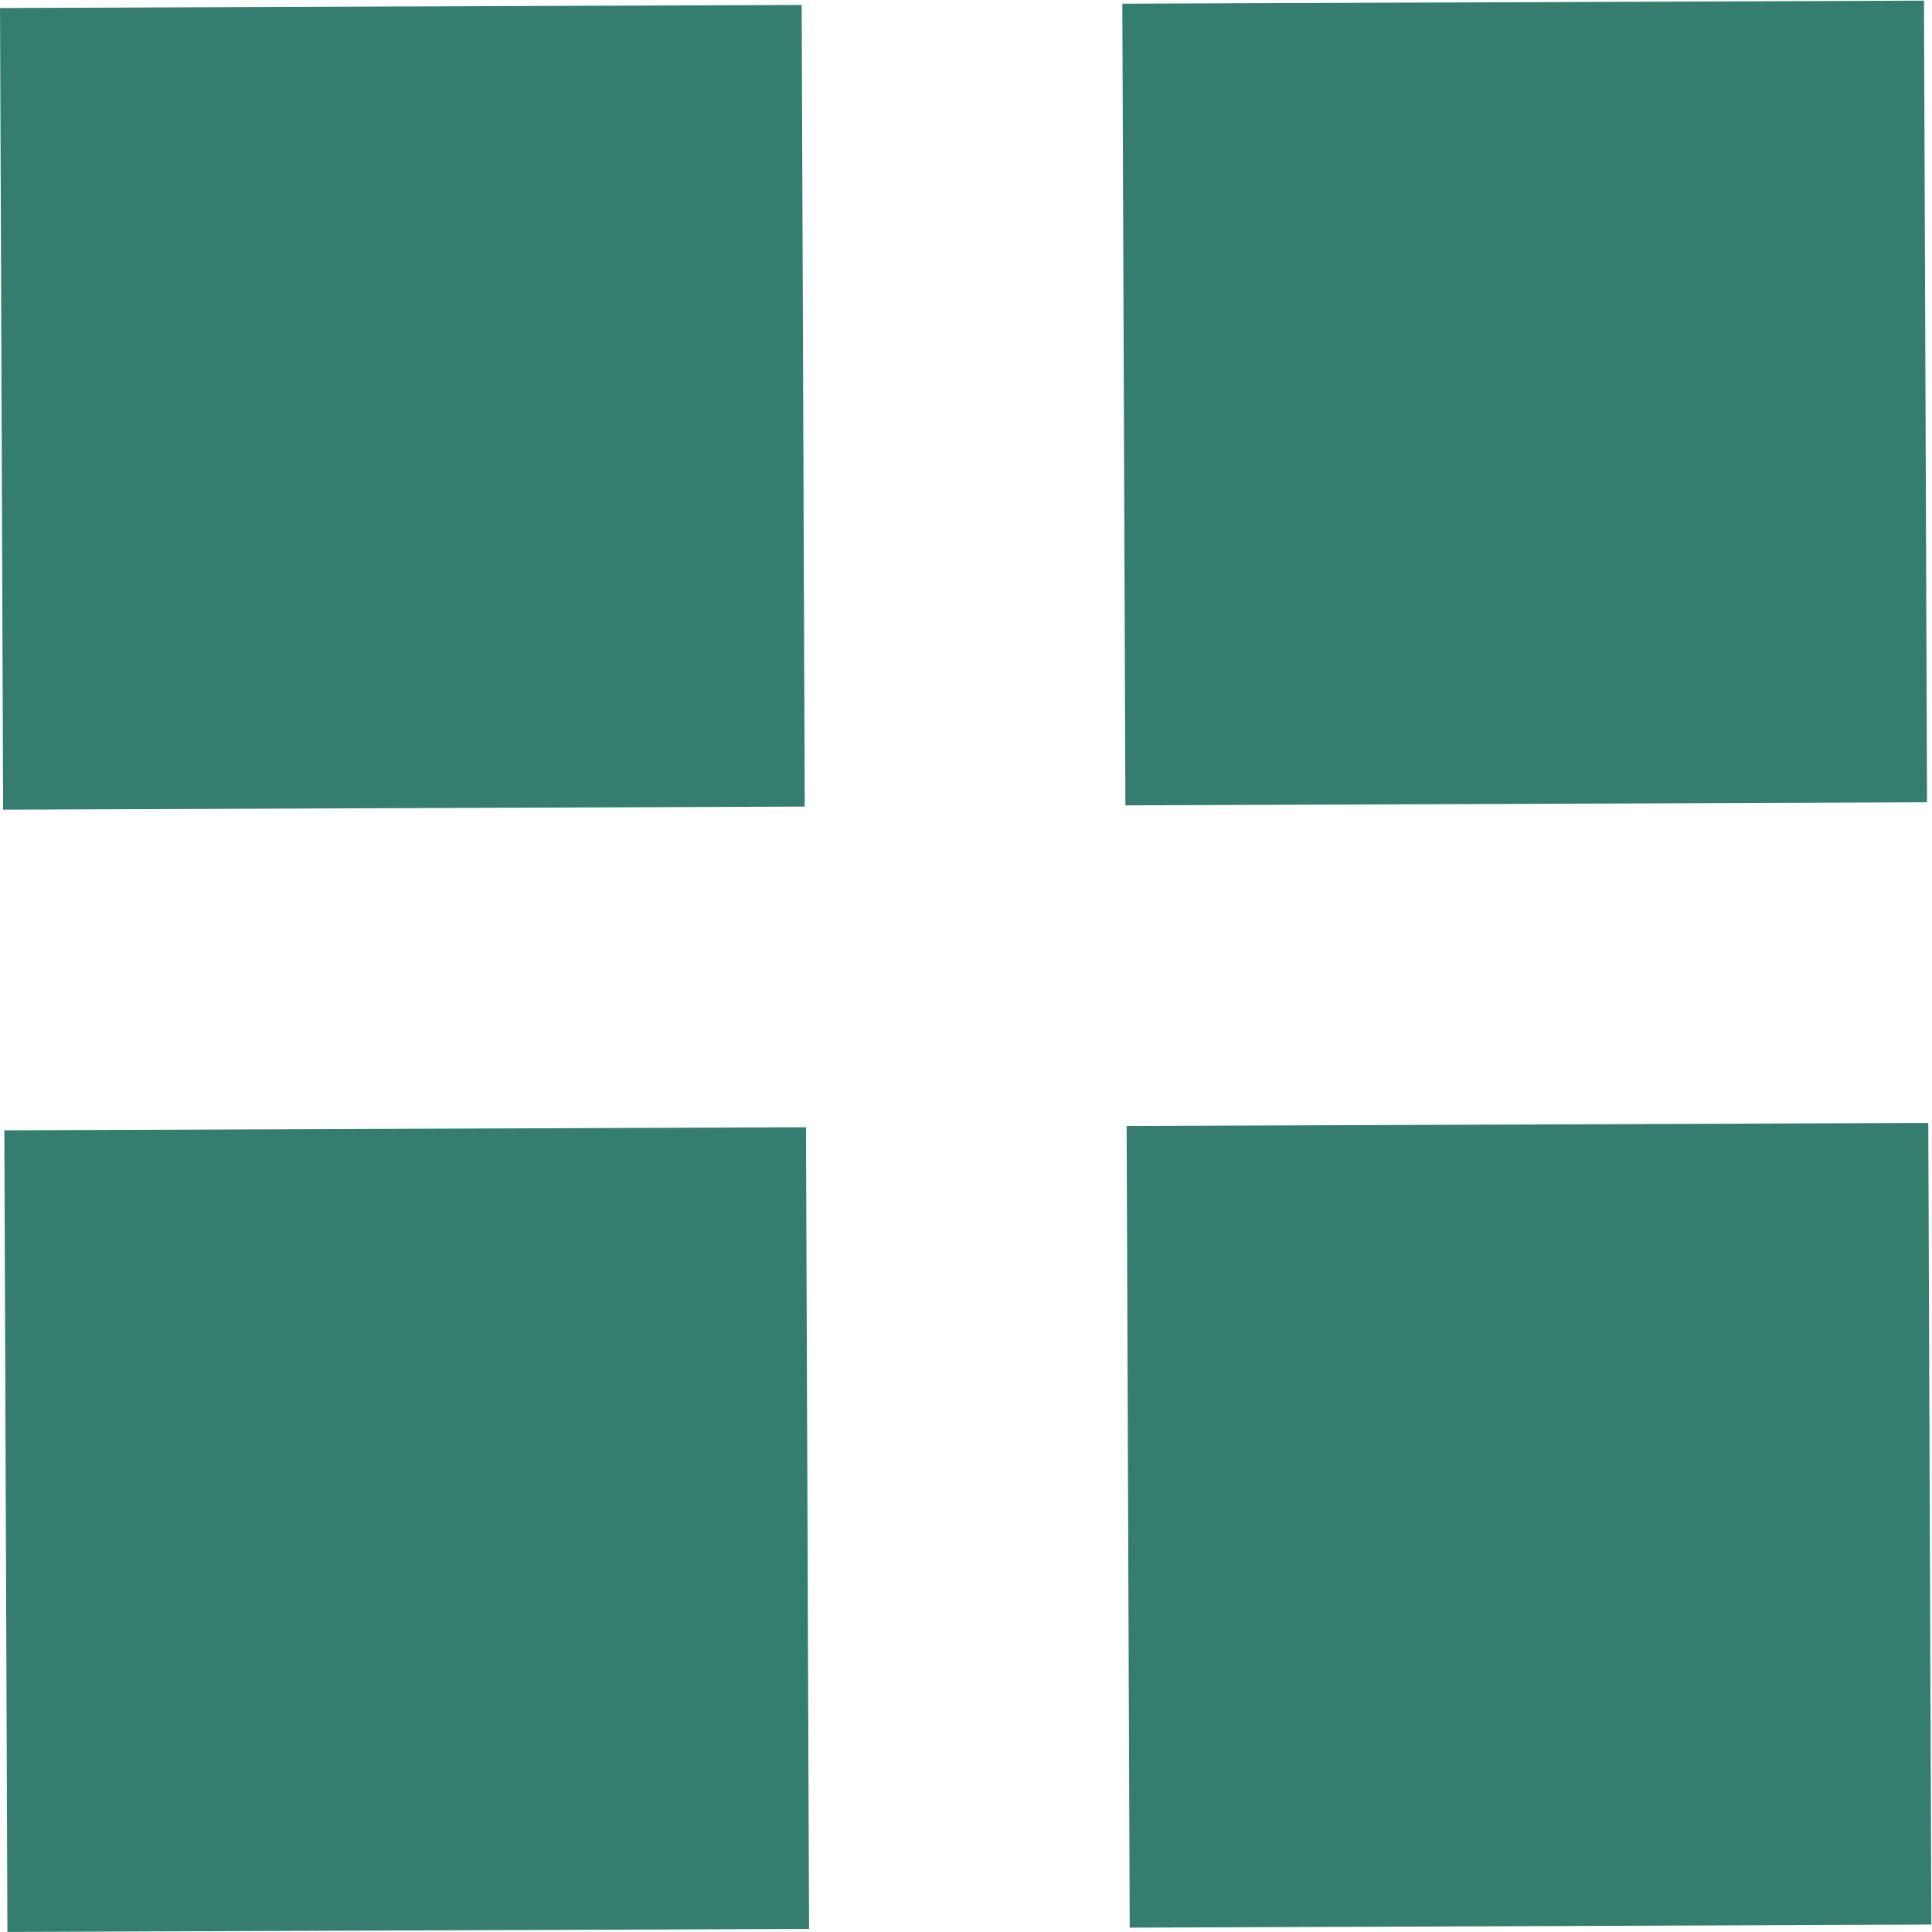
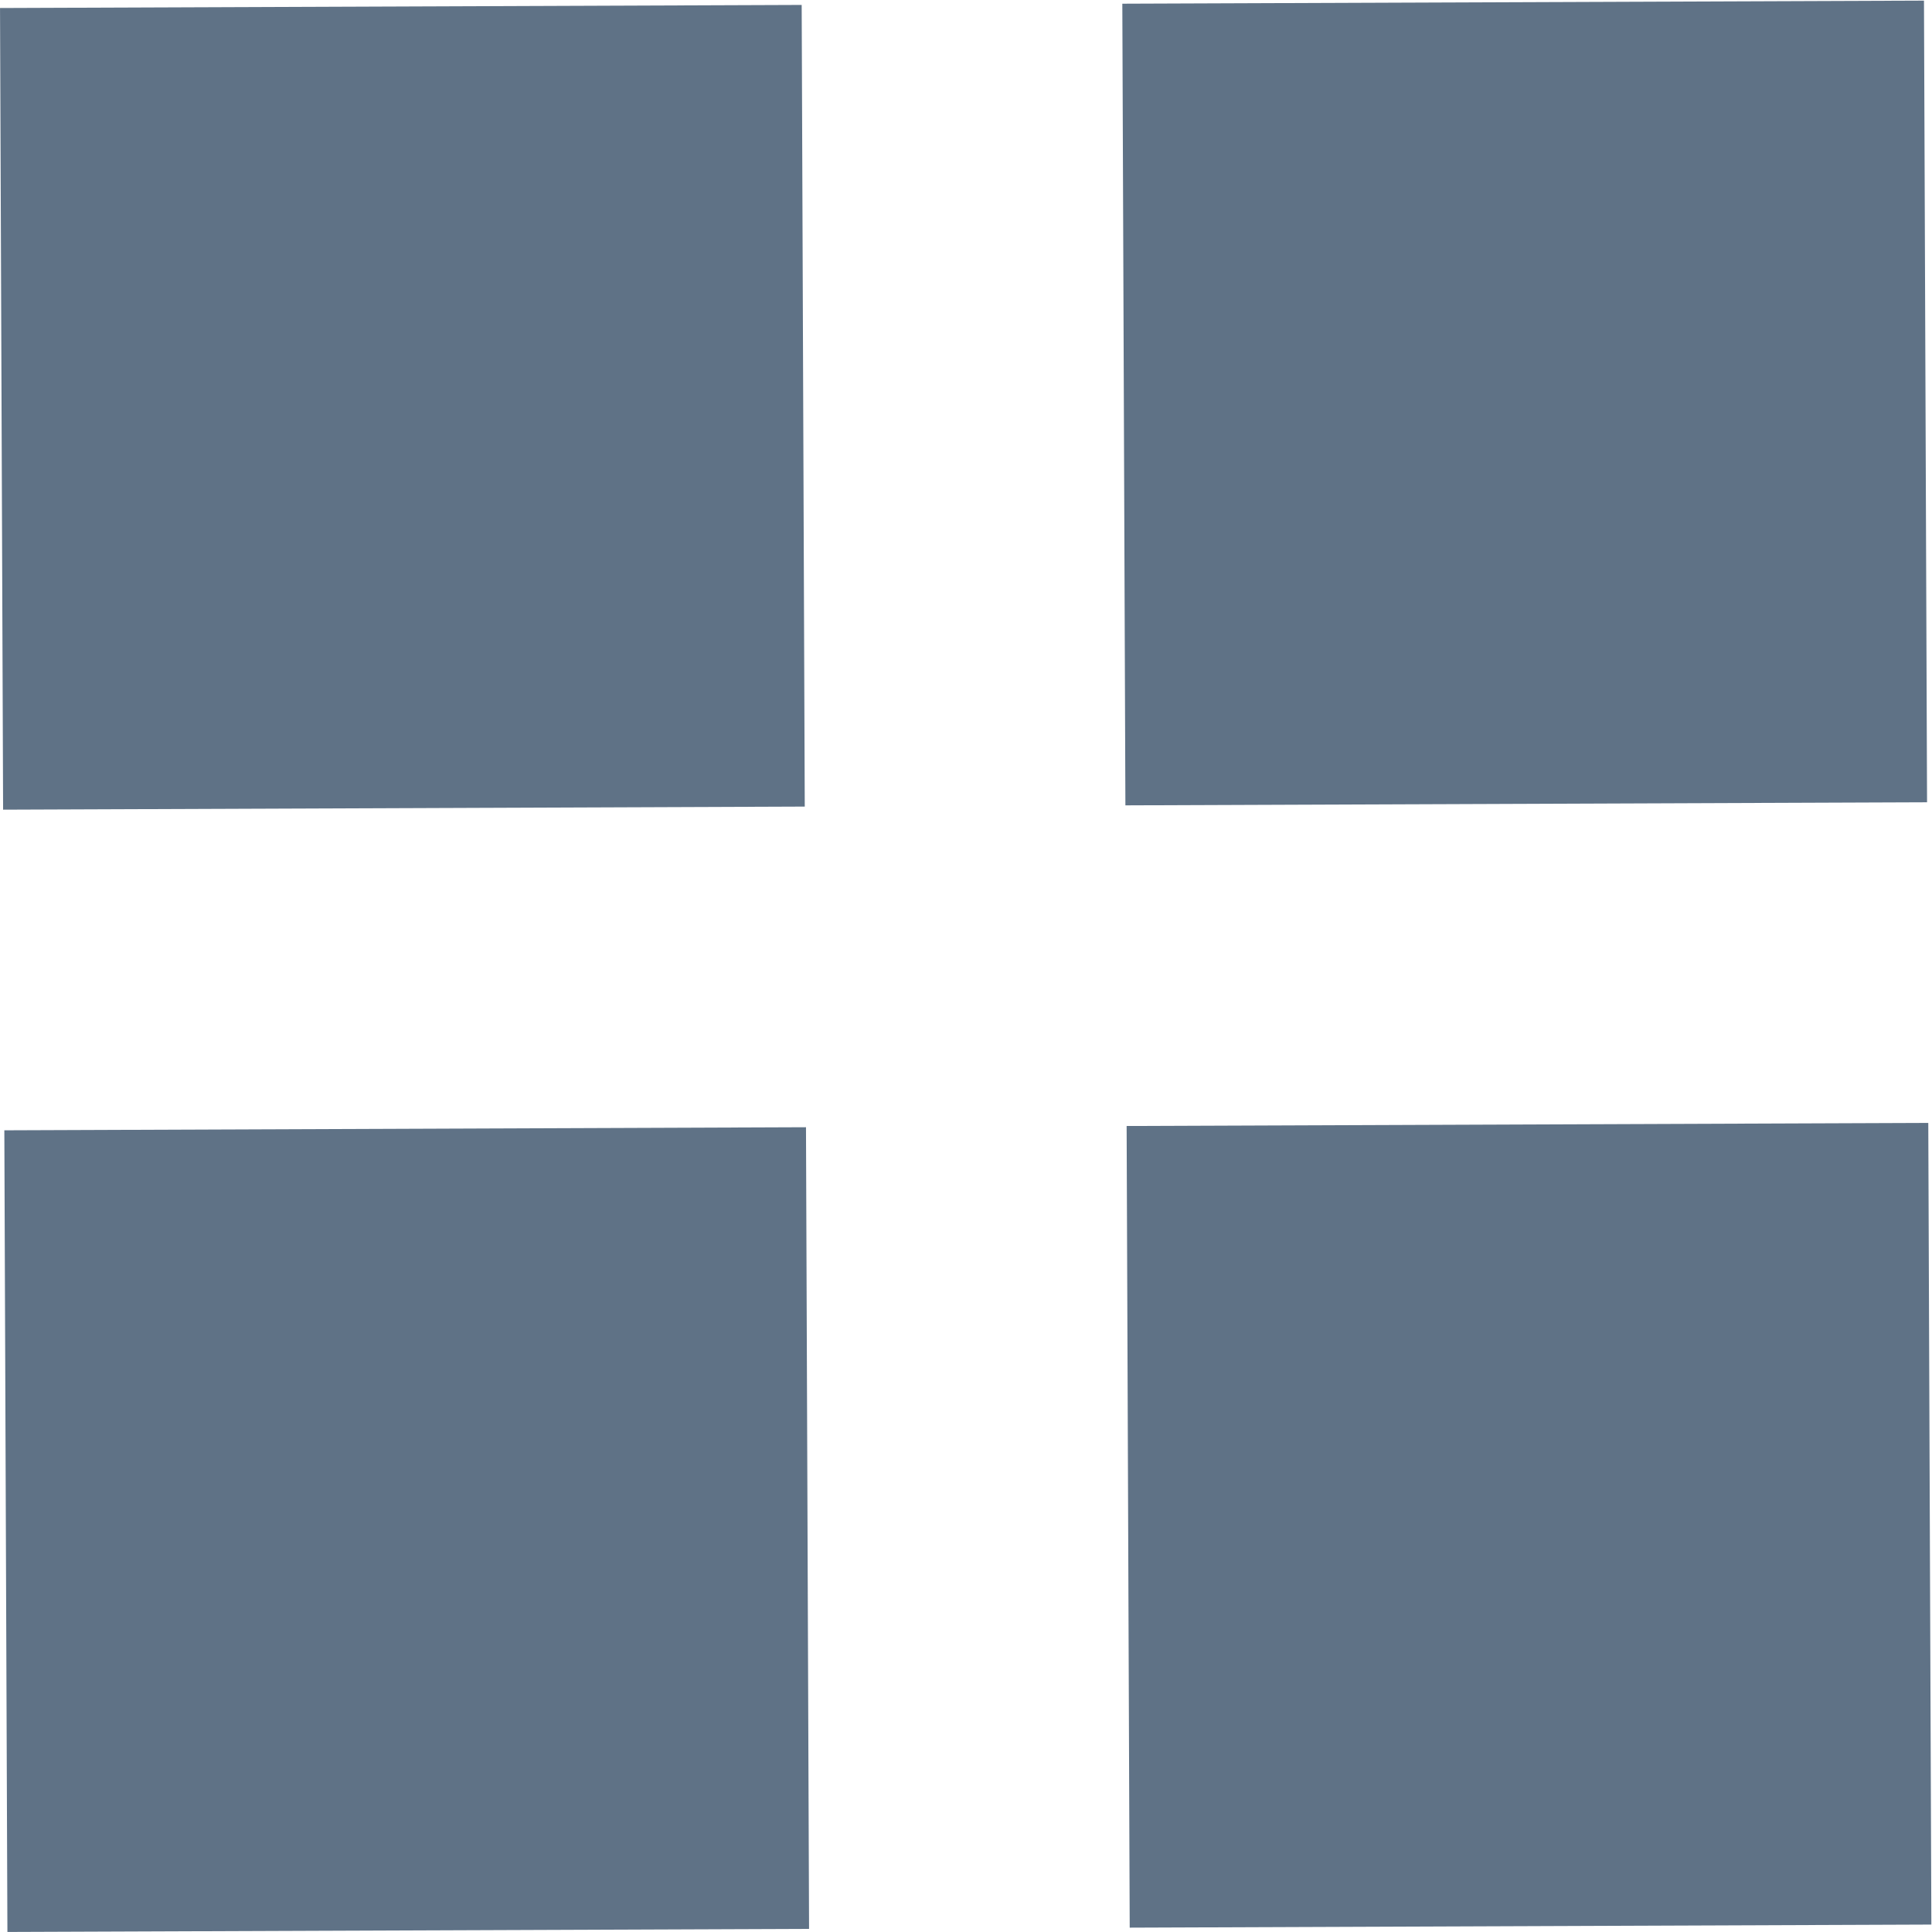
<svg xmlns="http://www.w3.org/2000/svg" viewBox="0 0 12.05 12.05">
  <defs>
-     <style>.cls-1{fill:#357e6f;}</style>
+     <style>.cls-1{fill:#5f7286;}</style>
  </defs>
  <g id="Layer_2" data-name="Layer 2">
    <g id="Layer_1-2" data-name="Layer 1">
      <rect class="cls-1" x="0.01" y="0.04" width="5" height="5" transform="translate(-0.01 0.01) rotate(-0.22)" />
      <rect class="cls-1" x="7.01" y="0.01" width="5" height="5" transform="translate(-0.01 0.04) rotate(-0.22)" />
      <rect class="cls-1" x="0.04" y="7.04" width="5" height="5" transform="translate(-0.04 0.01) rotate(-0.22)" />
      <rect class="cls-1" x="7.04" y="7.01" width="5" height="5" transform="translate(-0.04 0.04) rotate(-0.22)" />
    </g>
  </g>
</svg>
